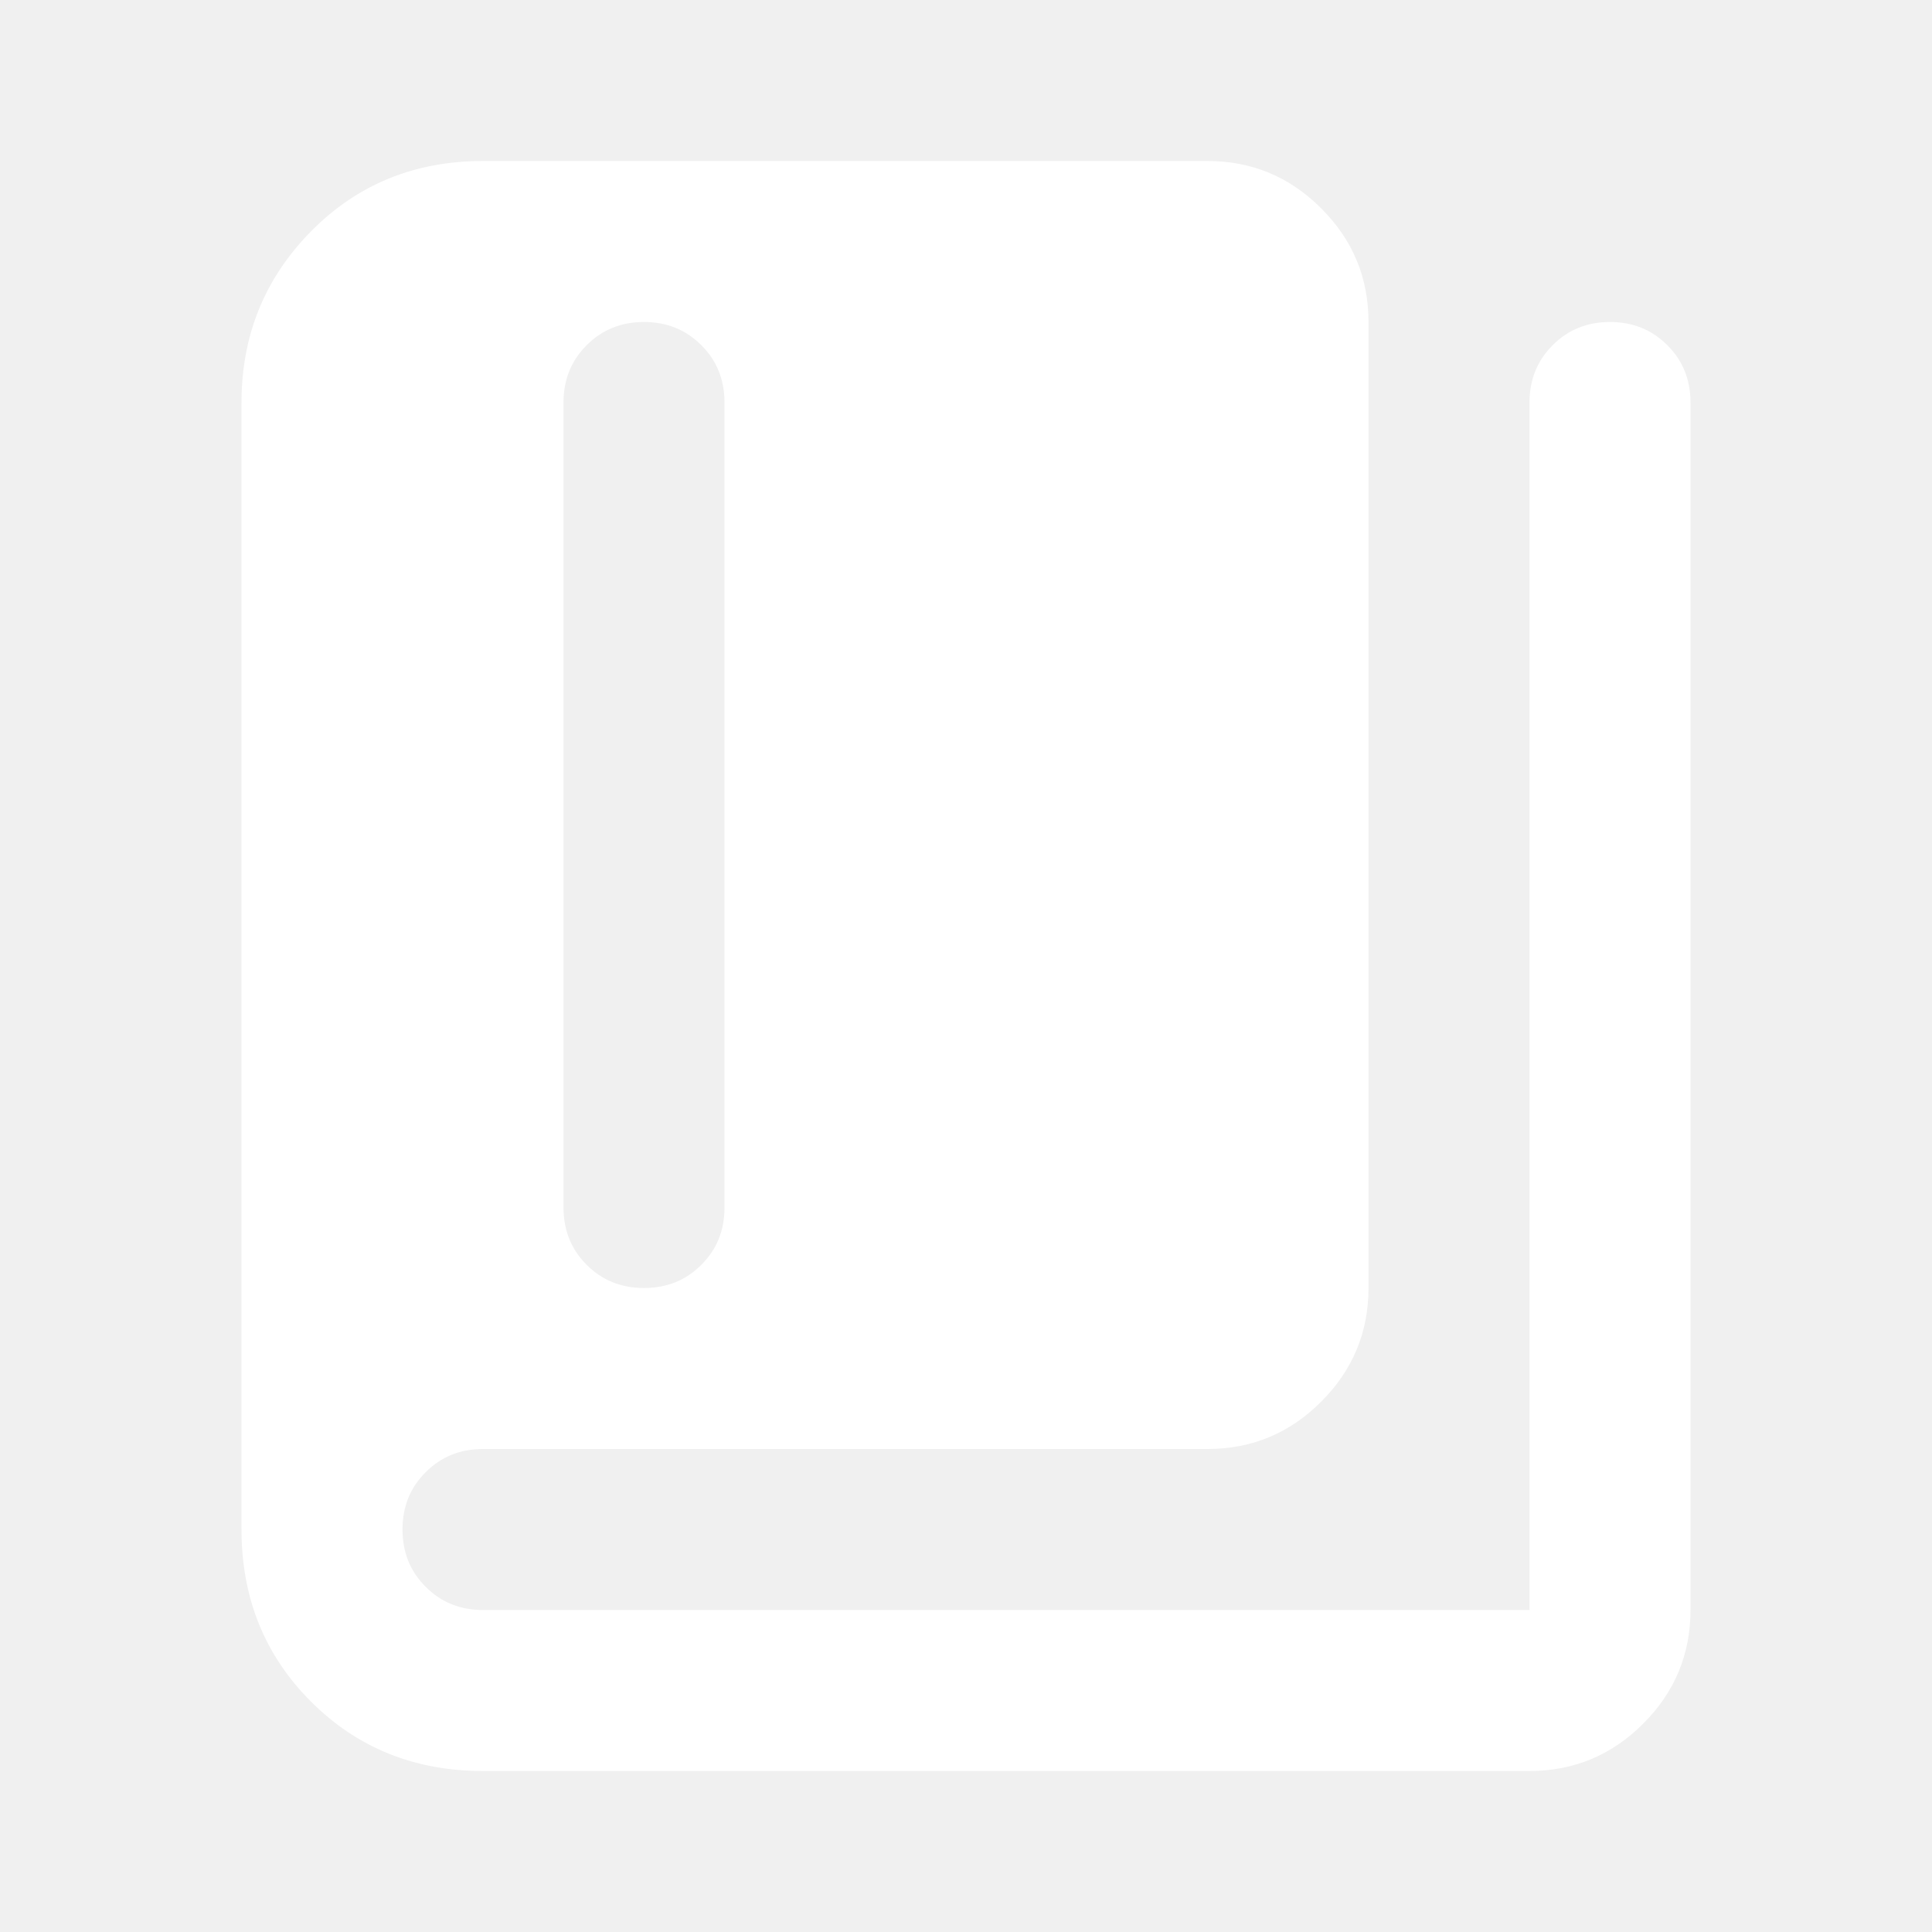
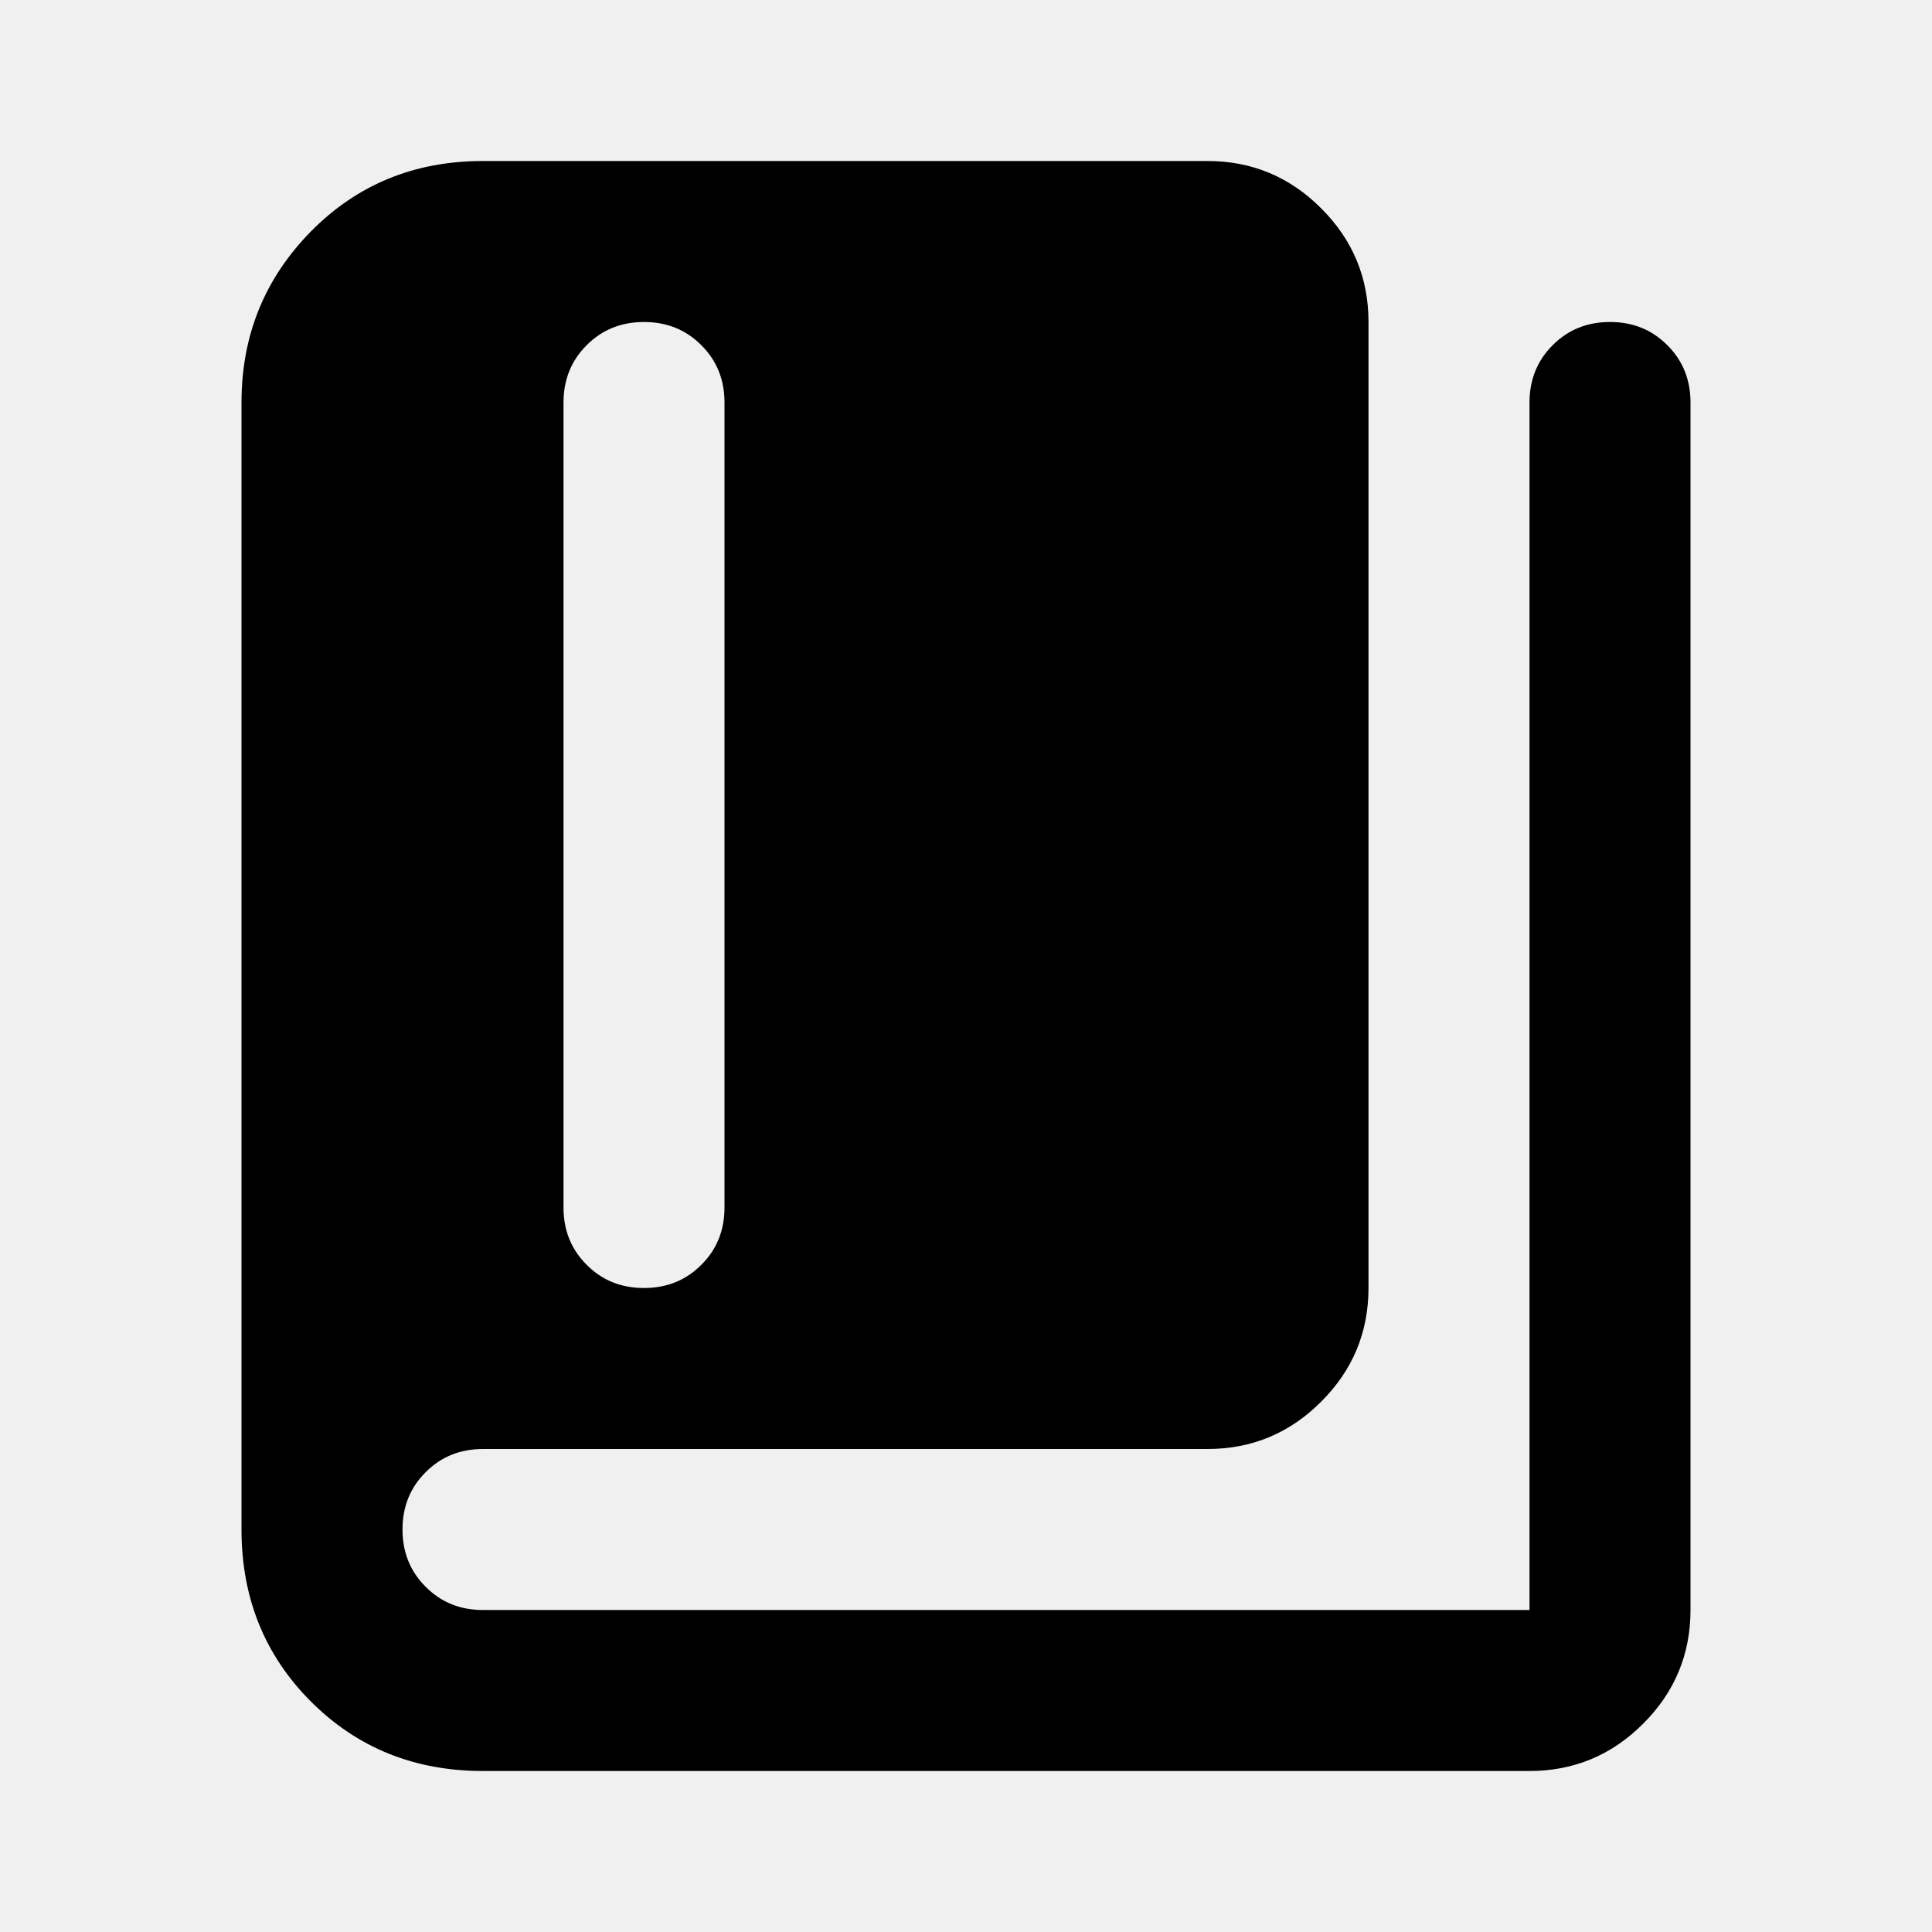
<svg xmlns="http://www.w3.org/2000/svg" width="18" height="18" viewBox="0 0 18 18" fill="none">
-   <path d="M4.5 16.5C3.862 16.5 3.328 16.284 2.897 15.853C2.466 15.422 2.25 14.887 2.25 14.25V3.75C2.25 3.125 2.466 2.594 2.897 2.156C3.328 1.719 3.862 1.5 4.5 1.5H11.25C11.662 1.5 12.016 1.647 12.309 1.941C12.603 2.234 12.75 2.587 12.75 3V12C12.75 12.412 12.603 12.766 12.309 13.059C12.016 13.353 11.662 13.5 11.25 13.5H4.5C4.287 13.5 4.109 13.572 3.966 13.716C3.822 13.859 3.75 14.037 3.75 14.25C3.75 14.463 3.822 14.641 3.966 14.784C4.109 14.928 4.287 15 4.5 15H14.25V3.75C14.25 3.538 14.322 3.359 14.466 3.216C14.609 3.072 14.787 3 15 3C15.213 3 15.391 3.072 15.534 3.216C15.678 3.359 15.75 3.538 15.75 3.75V15C15.75 15.412 15.603 15.766 15.309 16.059C15.016 16.353 14.662 16.5 14.25 16.5H4.5ZM6 12C6.213 12 6.391 11.928 6.534 11.784C6.678 11.641 6.75 11.463 6.75 11.25V3.75C6.75 3.538 6.678 3.359 6.534 3.216C6.391 3.072 6.213 3 6 3C5.787 3 5.609 3.072 5.466 3.216C5.322 3.359 5.25 3.538 5.25 3.75V11.25C5.25 11.463 5.322 11.641 5.466 11.784C5.609 11.928 5.787 12 6 12Z" fill="white" />
+   <path d="M4.5 16.5C3.862 16.5 3.328 16.284 2.897 15.853C2.466 15.422 2.25 14.887 2.25 14.25V3.75C2.25 3.125 2.466 2.594 2.897 2.156C3.328 1.719 3.862 1.5 4.5 1.5H11.25C11.662 1.5 12.016 1.647 12.309 1.941C12.603 2.234 12.75 2.587 12.75 3V12C12.75 12.412 12.603 12.766 12.309 13.059C12.016 13.353 11.662 13.5 11.25 13.5H4.5C4.287 13.5 4.109 13.572 3.966 13.716C3.822 13.859 3.75 14.037 3.75 14.25C3.75 14.463 3.822 14.641 3.966 14.784C4.109 14.928 4.287 15 4.5 15H14.25V3.75C14.25 3.538 14.322 3.359 14.466 3.216C14.609 3.072 14.787 3 15 3C15.213 3 15.391 3.072 15.534 3.216C15.678 3.359 15.75 3.538 15.75 3.75V15C15.75 15.412 15.603 15.766 15.309 16.059C15.016 16.353 14.662 16.5 14.25 16.5H4.5ZM6 12C6.213 12 6.391 11.928 6.534 11.784C6.678 11.641 6.75 11.463 6.75 11.25V3.75C6.75 3.538 6.678 3.359 6.534 3.216C6.391 3.072 6.213 3 6 3C5.787 3 5.609 3.072 5.466 3.216C5.322 3.359 5.25 3.538 5.25 3.75V11.25C5.25 11.463 5.322 11.641 5.466 11.784C5.609 11.928 5.787 12 6 12Z" fill="currentColor" />
</svg>
